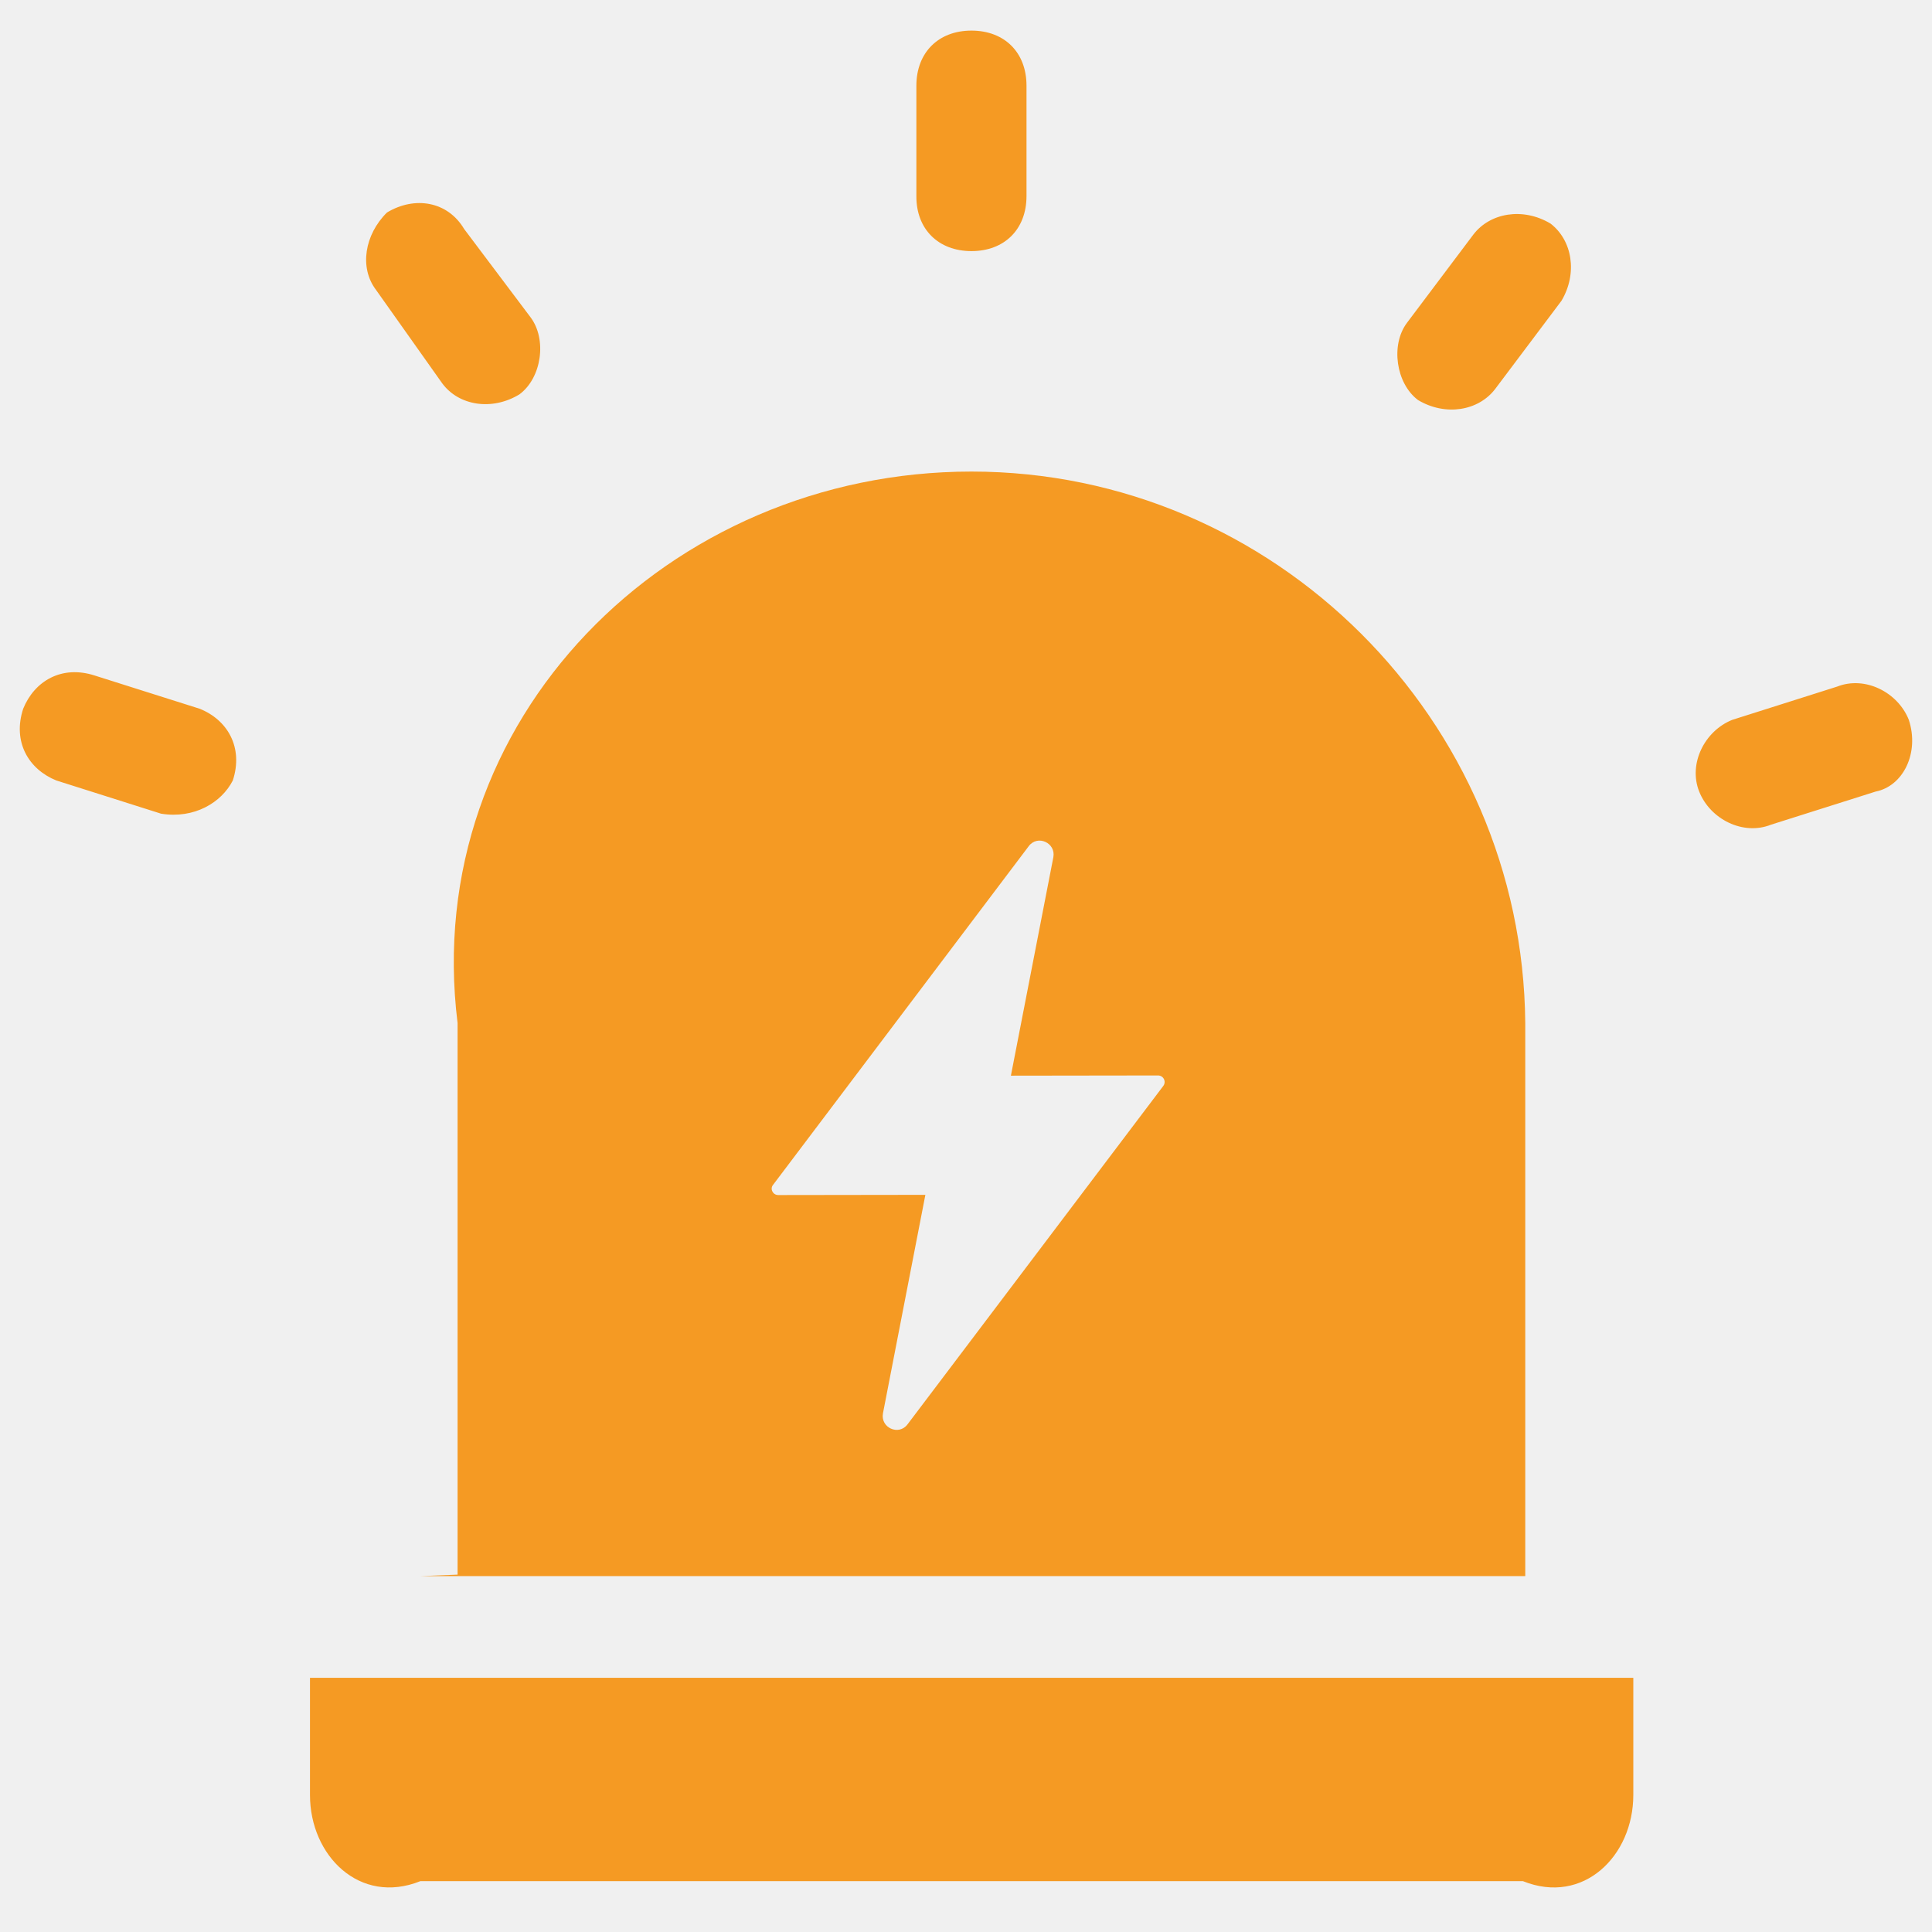
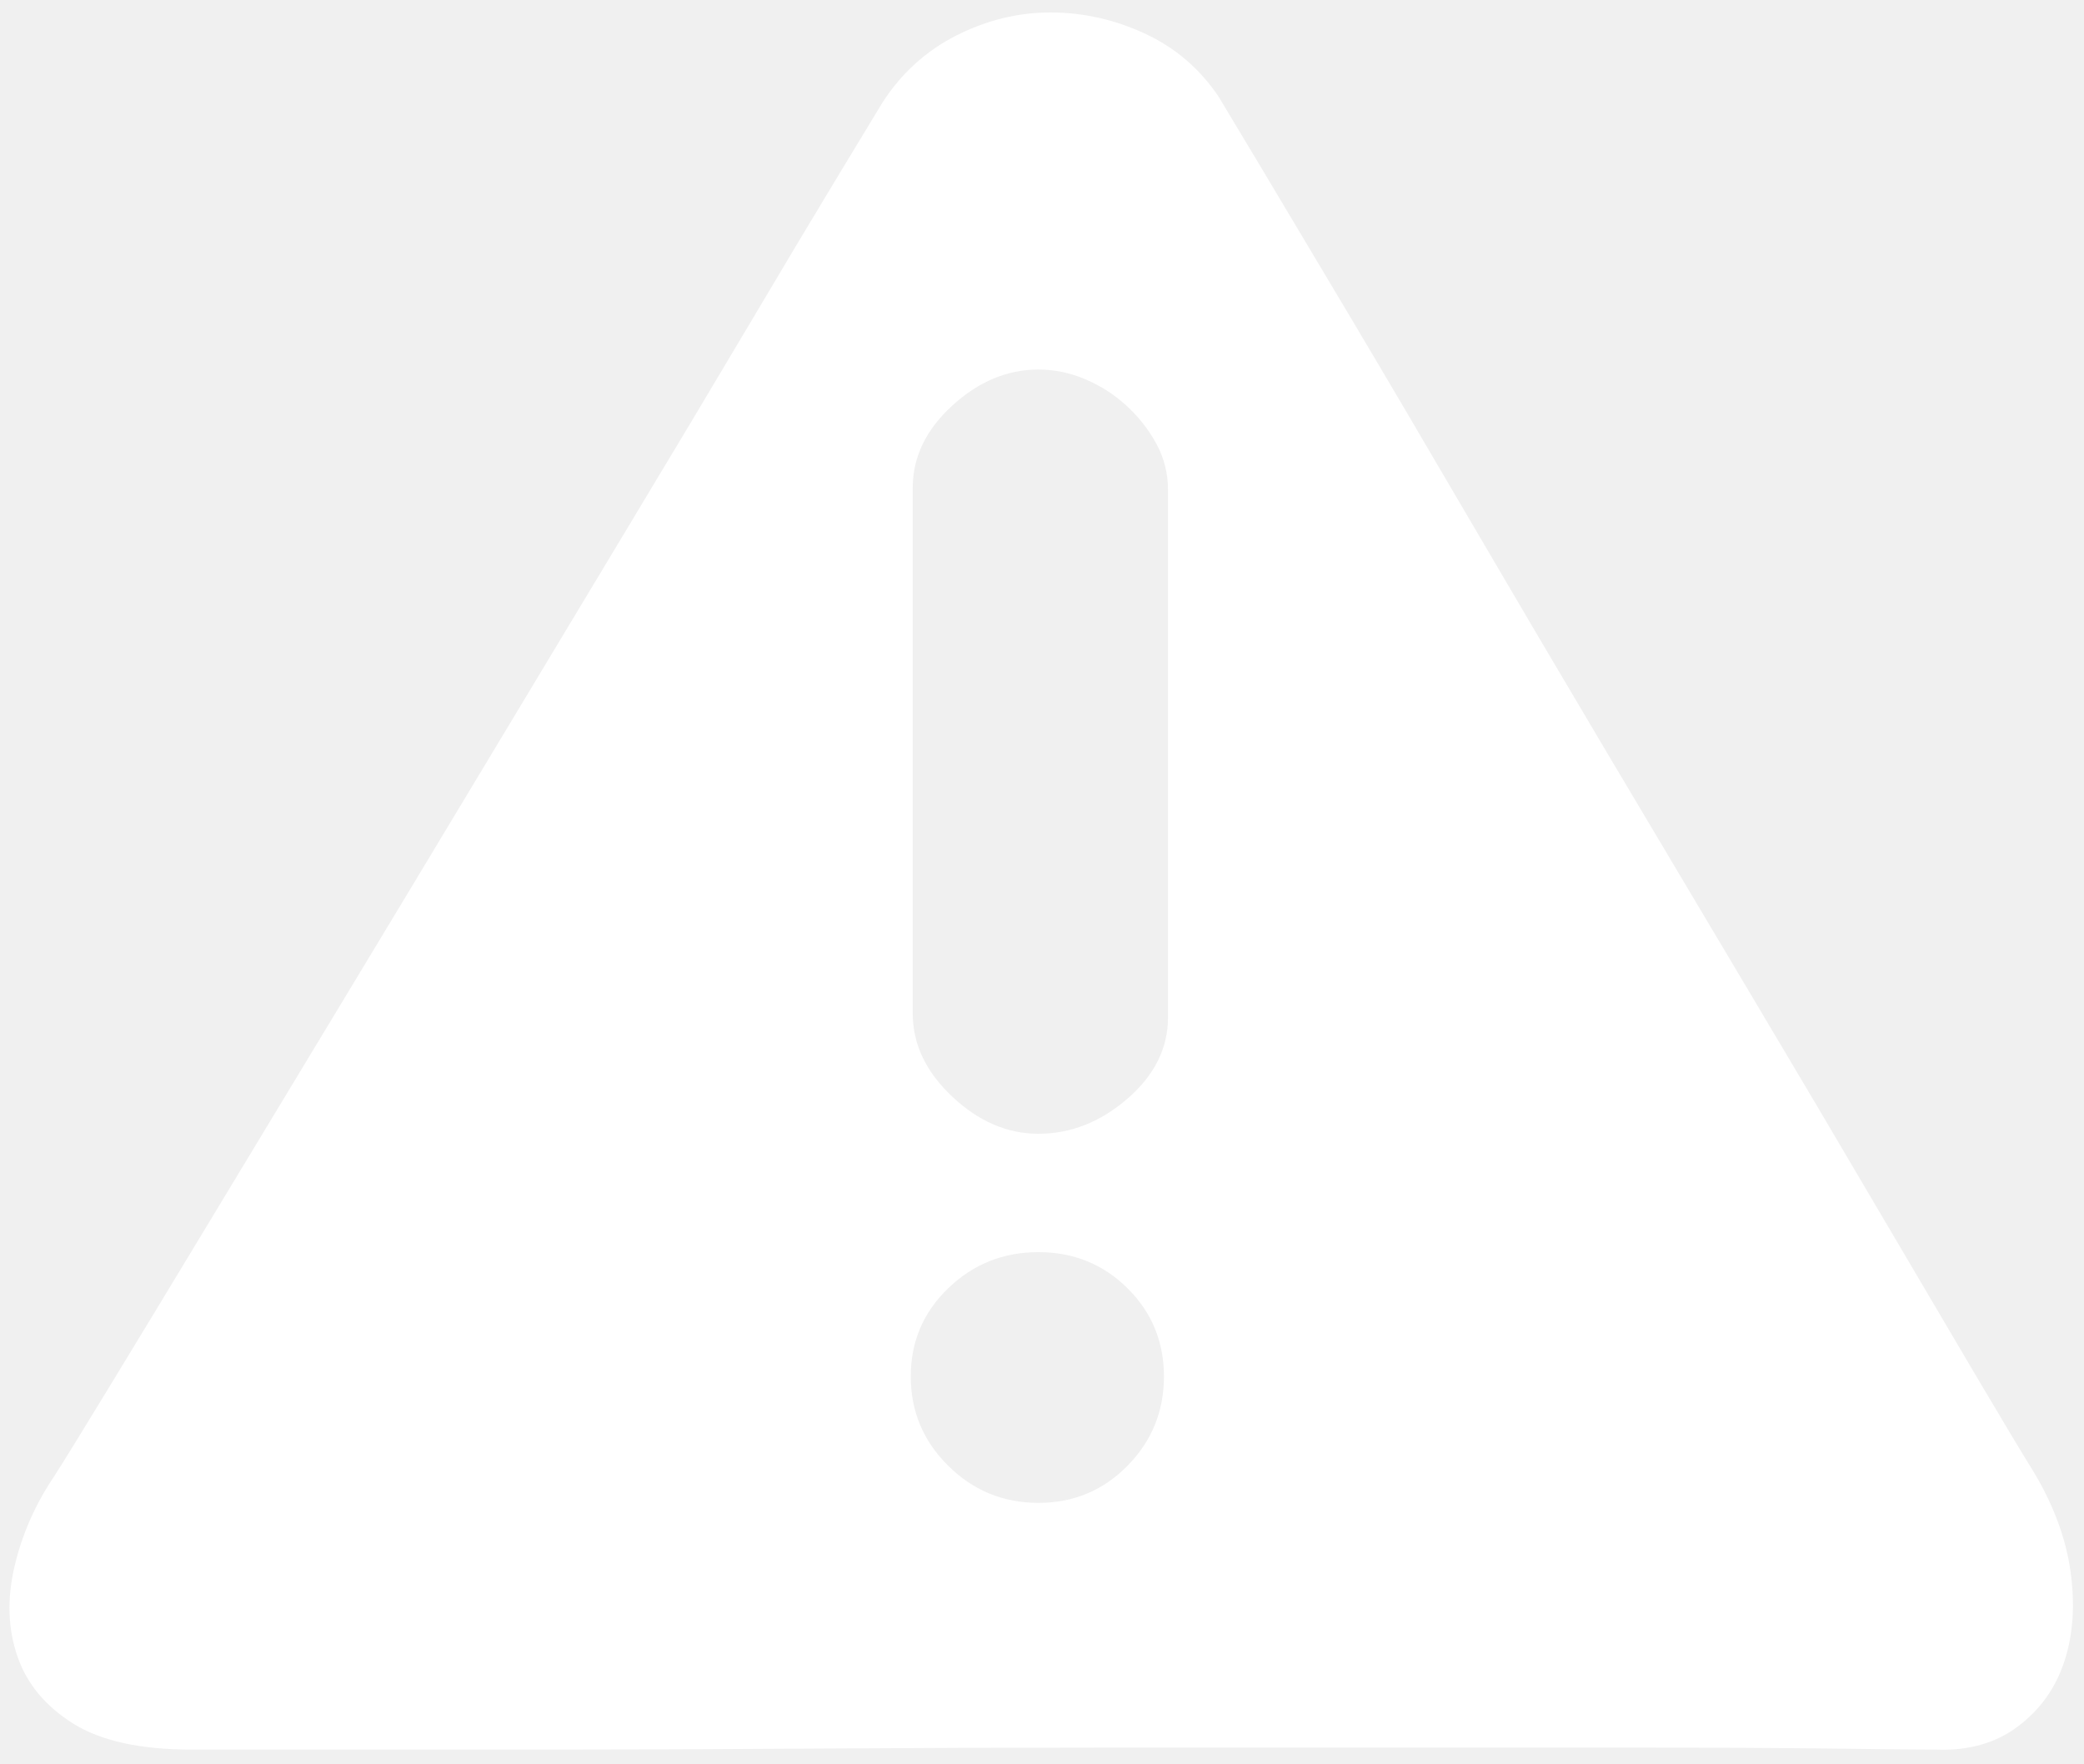
- <svg xmlns="http://www.w3.org/2000/svg" version="1.1" width="38px" height="38px">
-   <g transform="matrix(1 0 0 1 -609 -1102 )">
-     <path d="M 9 30.971  L 8.263 31  L 30 31  L 30 20.123  C 29.95 14.158  25.068 9.275  19.107 9.275  C 13.141 9.275  8.259 14.158  9 20.123  L 9 30.971  Z M 15.192 23.434  C 15.17 23.394  15.174 23.341  15.205 23.305  L 20.234 16.643  C 20.407 16.412  20.771 16.577  20.718 16.861  L 19.883 21.157  L 22.777 21.153  C 22.826 21.153  22.87 21.179  22.893 21.224  C 22.915 21.268  22.91 21.321  22.879 21.361  L 17.85 28.015  C 17.677 28.246  17.313 28.081  17.367 27.797  L 18.201 23.501  L 15.307 23.505  C 15.258 23.505  15.214 23.479  15.192 23.434  Z M 7.393 5.698  L 8.698 7.54  C 9.022 7.979  9.675 8.086  10.216 7.757  C 10.655 7.433  10.762 6.674  10.434 6.239  L 9.129 4.504  C 8.805 3.958  8.157 3.851  7.611 4.18  C 7.171 4.615  7.065 5.263  7.393 5.698  Z M 18.024 3.856  C 18.019 4.508  18.458 4.939  19.107 4.939  C 19.759 4.939  20.19 4.508  20.19 3.856  L 20.19 1.685  C 20.19 1.033  19.759 0.602  19.107 0.602  C 18.454 0.602  18.024 1.037  18.024 1.685  L 18.024 3.856  Z M 6.097 33  L 6.097 35.307  C 6.097 36.497  7.074 37.478  8.268 37  L 29.954 37  C 31.144 37.478  32.125 36.501  32.125 35.307  L 32.125 33  L 6.097 33  Z M 4.579 15.351  C 4.792 14.699  4.473 14.158  3.927 13.94  L 1.867 13.288  C 1.215 13.075  0.678 13.394  0.456 13.94  C 0.243 14.592  0.562 15.13  1.108 15.351  L 3.168 16.004  C 3.82 16.11  4.357 15.786  4.579 15.351  Z M 36.892 15.569  C 37.433 15.462  37.757 14.81  37.544 14.158  C 37.327 13.612  36.679 13.288  36.133 13.505  L 34.073 14.158  C 33.527 14.375  33.203 15.023  33.421 15.569  C 33.638 16.115  34.286 16.439  34.832 16.221  L 36.892 15.569  Z M 27.673 6.35  C 27.349 6.781  27.455 7.54  27.89 7.868  C 28.432 8.192  29.08 8.081  29.408 7.651  L 30.713 5.915  C 31.033 5.374  30.926 4.726  30.496 4.397  C 29.954 4.073  29.306 4.184  28.978 4.615  L 27.673 6.35  Z " fill-rule="nonzero" fill="#f59a23" stroke="none" transform="matrix(1 0 0 1 609 1102 )" />
+ <svg xmlns="http://www.w3.org/2000/svg" version="1.1" width="39px" height="33px">
+   <g transform="matrix(1 0 0 1 -80 -995 )">
+     <path d="M 21.422 0.627  C 21.991 0.89  22.452 1.284  22.806 1.81  C 22.882 1.935  23.141 2.366  23.583 3.105  C 24.025 3.843  24.581 4.775  25.251 5.901  C 25.921 7.027  26.672 8.304  27.506 9.73  C 28.34 11.156  29.2 12.614  30.084 14.103  C 30.969 15.592  31.847 17.068  32.719 18.532  C 33.591 19.996  34.387 21.341  35.107 22.568  C 35.828 23.794  36.447 24.845  36.965 25.721  C 37.483 26.597  37.843 27.197  38.045 27.522  C 38.424 28.148  38.658 28.774  38.747 29.399  C 38.835 30.025  38.797 30.588  38.633 31.088  C 38.469 31.589  38.178 31.996  37.761 32.308  C 37.344 32.621  36.832 32.765  36.226 32.74  C 35.922 32.74  35.278 32.734  34.292 32.721  C 33.307 32.709  32.119 32.703  30.729 32.703  L 25.99 32.703  L 20.645 32.703  C 18.825 32.703  17.018 32.709  15.224 32.721  C 13.43 32.734  11.762 32.74  10.22 32.74  L 6.164 32.74  L 3.586 32.74  C 2.625 32.74  1.886 32.577  1.368 32.252  C 0.85 31.927  0.502 31.508  0.326 30.995  C 0.149 30.482  0.13 29.925  0.269 29.324  C 0.408 28.724  0.654 28.161  1.008 27.635  C 1.185 27.36  1.532 26.797  2.05 25.946  C 2.569 25.095  3.194 24.063  3.927 22.849  C 4.66 21.635  5.469 20.297  6.353 18.833  C 7.238 17.369  8.135 15.88  9.045 14.366  C 9.955 12.852  10.839 11.382  11.698 9.955  C 12.558 8.529  13.328 7.24  14.011 6.089  C 14.693 4.938  15.262 3.987  15.717 3.236  L 16.513 1.922  C 16.867 1.372  17.328 0.953  17.896 0.665  C 18.465 0.377  19.053 0.233  19.659 0.233  C 20.266 0.233  20.853 0.364  21.422 0.627  Z M 21.858 19.039  L 21.858 9.167  C 21.858 8.867  21.789 8.585  21.65 8.322  C 21.511 8.06  21.327 7.822  21.1 7.609  C 20.872 7.396  20.613 7.227  20.323 7.102  C 20.032 6.977  19.735 6.915  19.432 6.915  C 18.851 6.915  18.313 7.14  17.821 7.59  C 17.328 8.041  17.081 8.554  17.081 9.129  L 17.081 18.964  C 17.081 19.54  17.328 20.059  17.821 20.522  C 18.313 20.985  18.851 21.216  19.432 21.216  C 20.038 21.216  20.594 20.997  21.1 20.559  C 21.605 20.121  21.858 19.615  21.858 19.039  Z M 21.1 24.107  C 20.645 23.656  20.089 23.431  19.432 23.431  C 18.775 23.431  18.212 23.656  17.745 24.107  C 17.277 24.557  17.044 25.108  17.044 25.758  C 17.044 26.409  17.277 26.966  17.745 27.429  C 18.212 27.892  18.775 28.123  19.432 28.123  C 20.089 28.123  20.645 27.892  21.1 27.429  C 21.555 26.966  21.782 26.409  21.782 25.758  C 21.782 25.108  21.555 24.557  21.1 24.107  Z " fill-rule="nonzero" fill="#ffffff" stroke="none" transform="matrix(1 0 0 1 80 995 )" />
  </g>
</svg>
